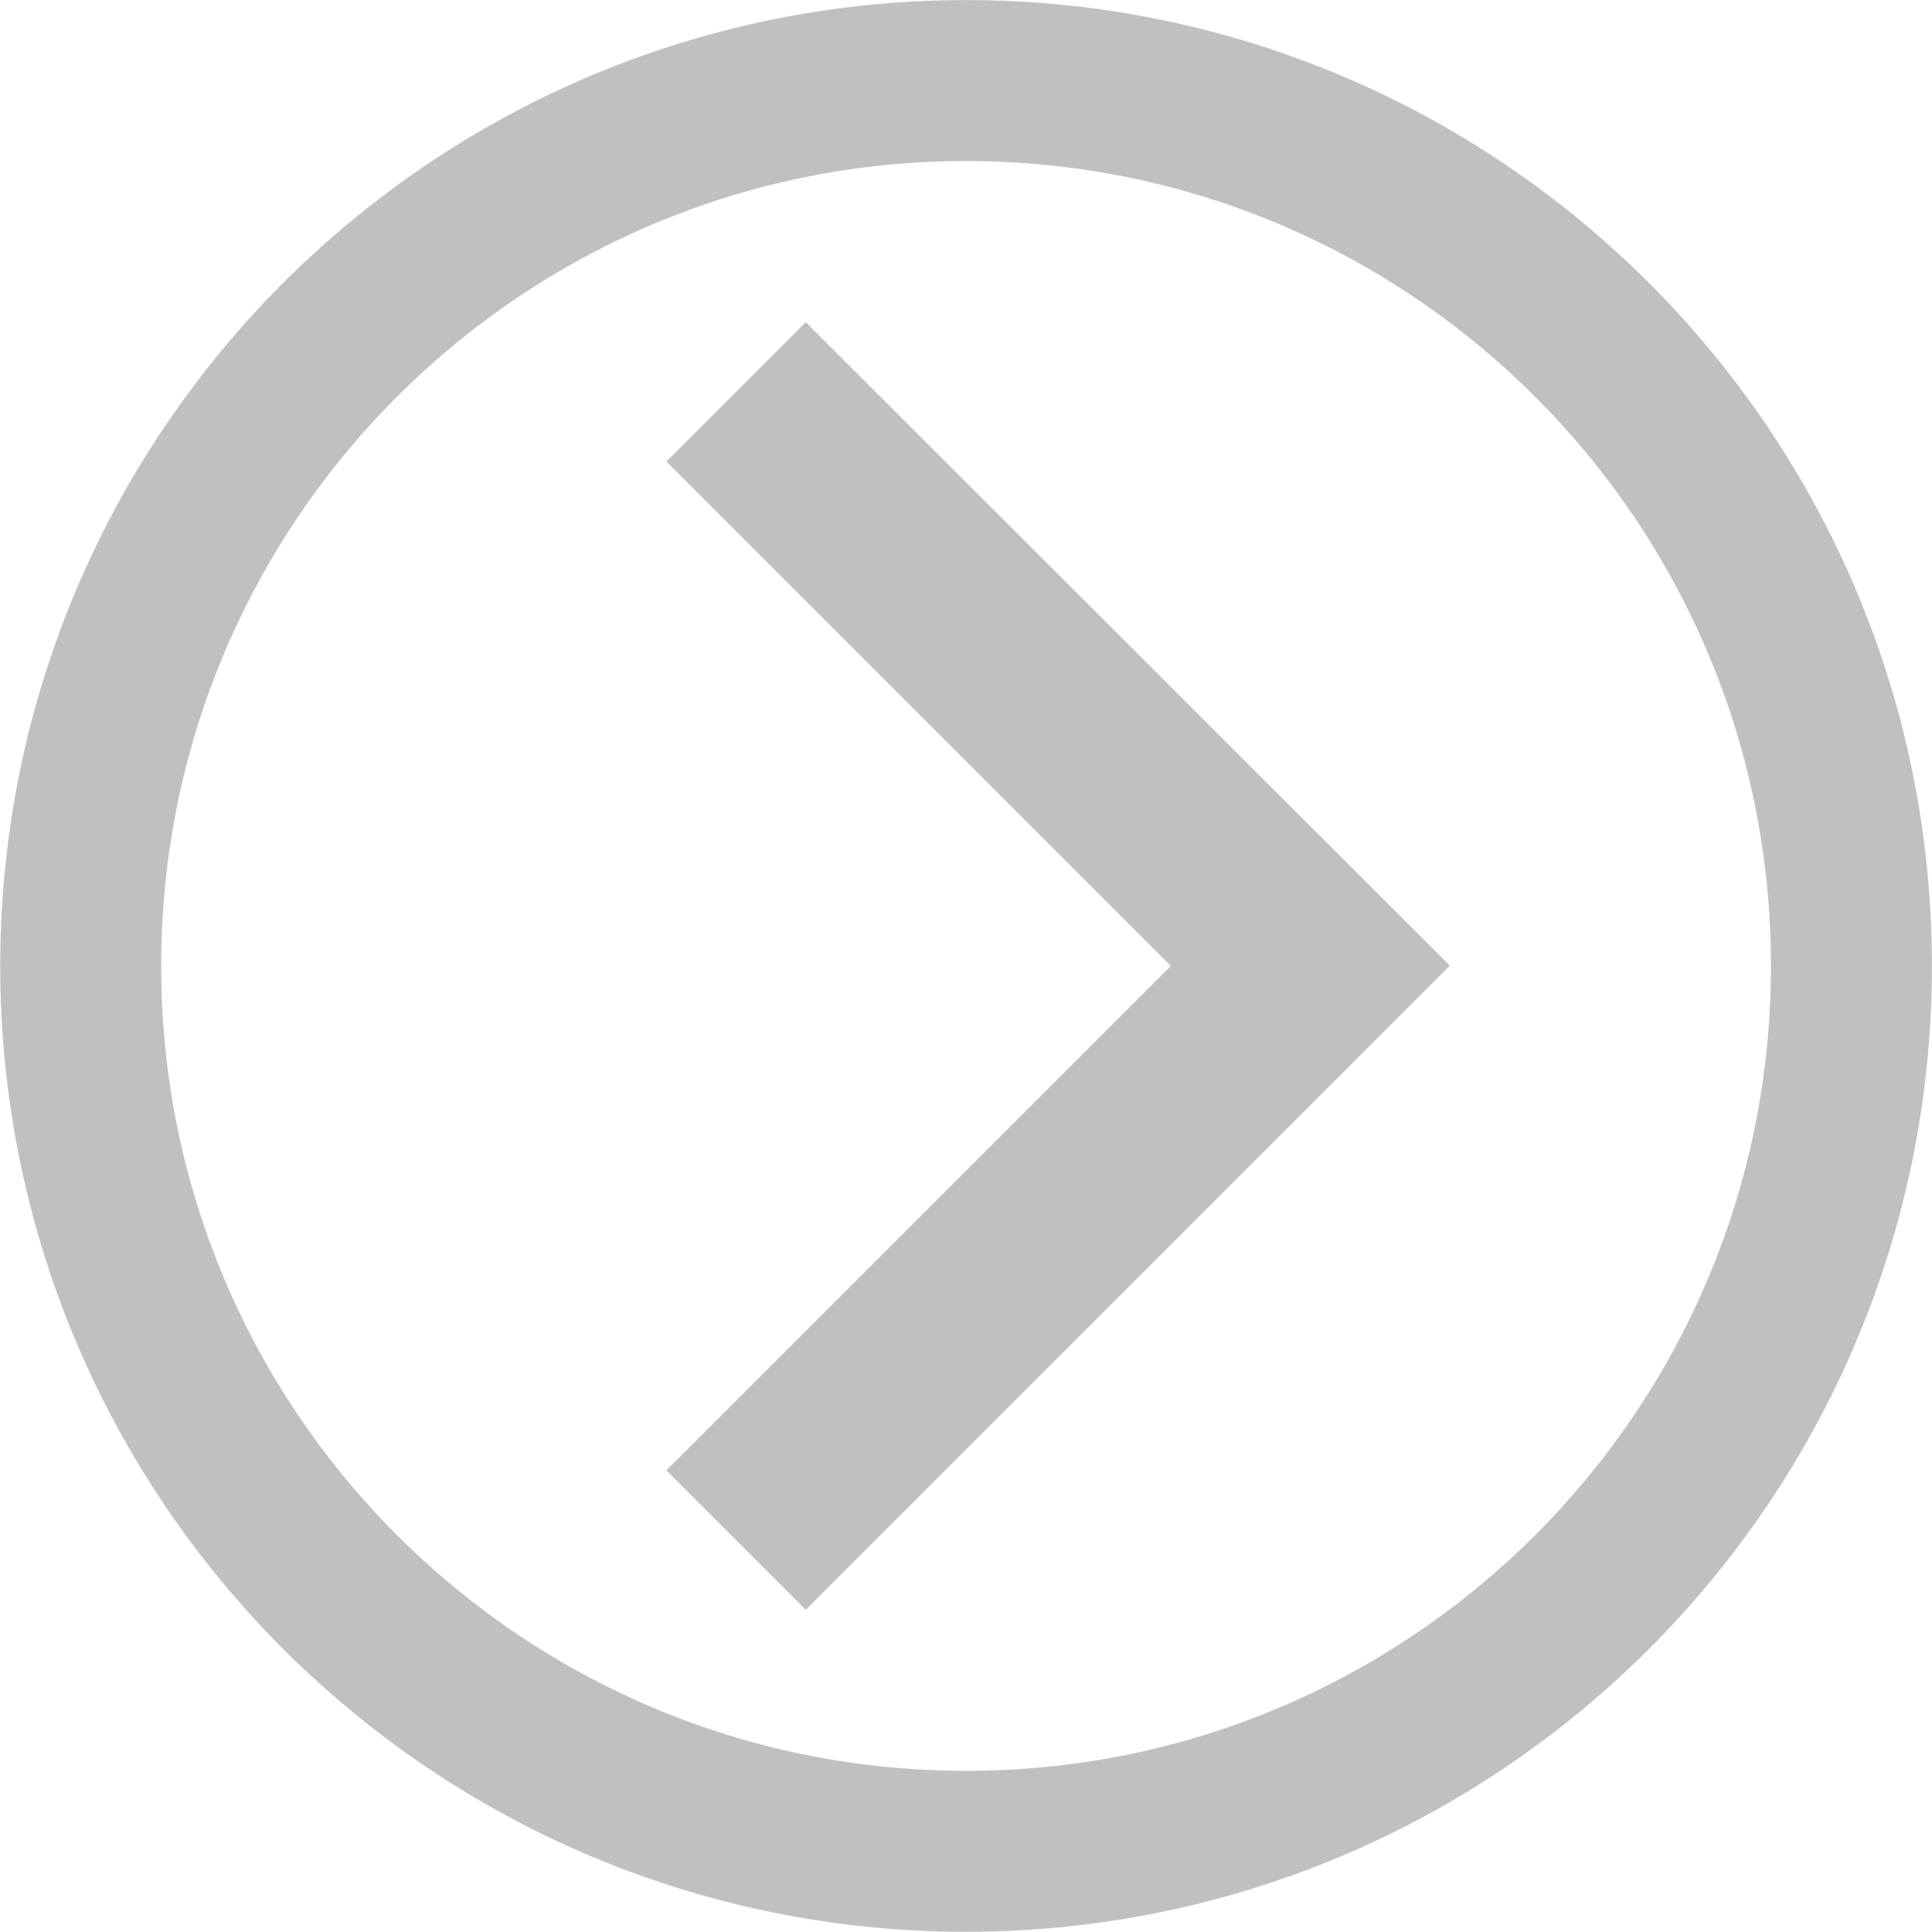
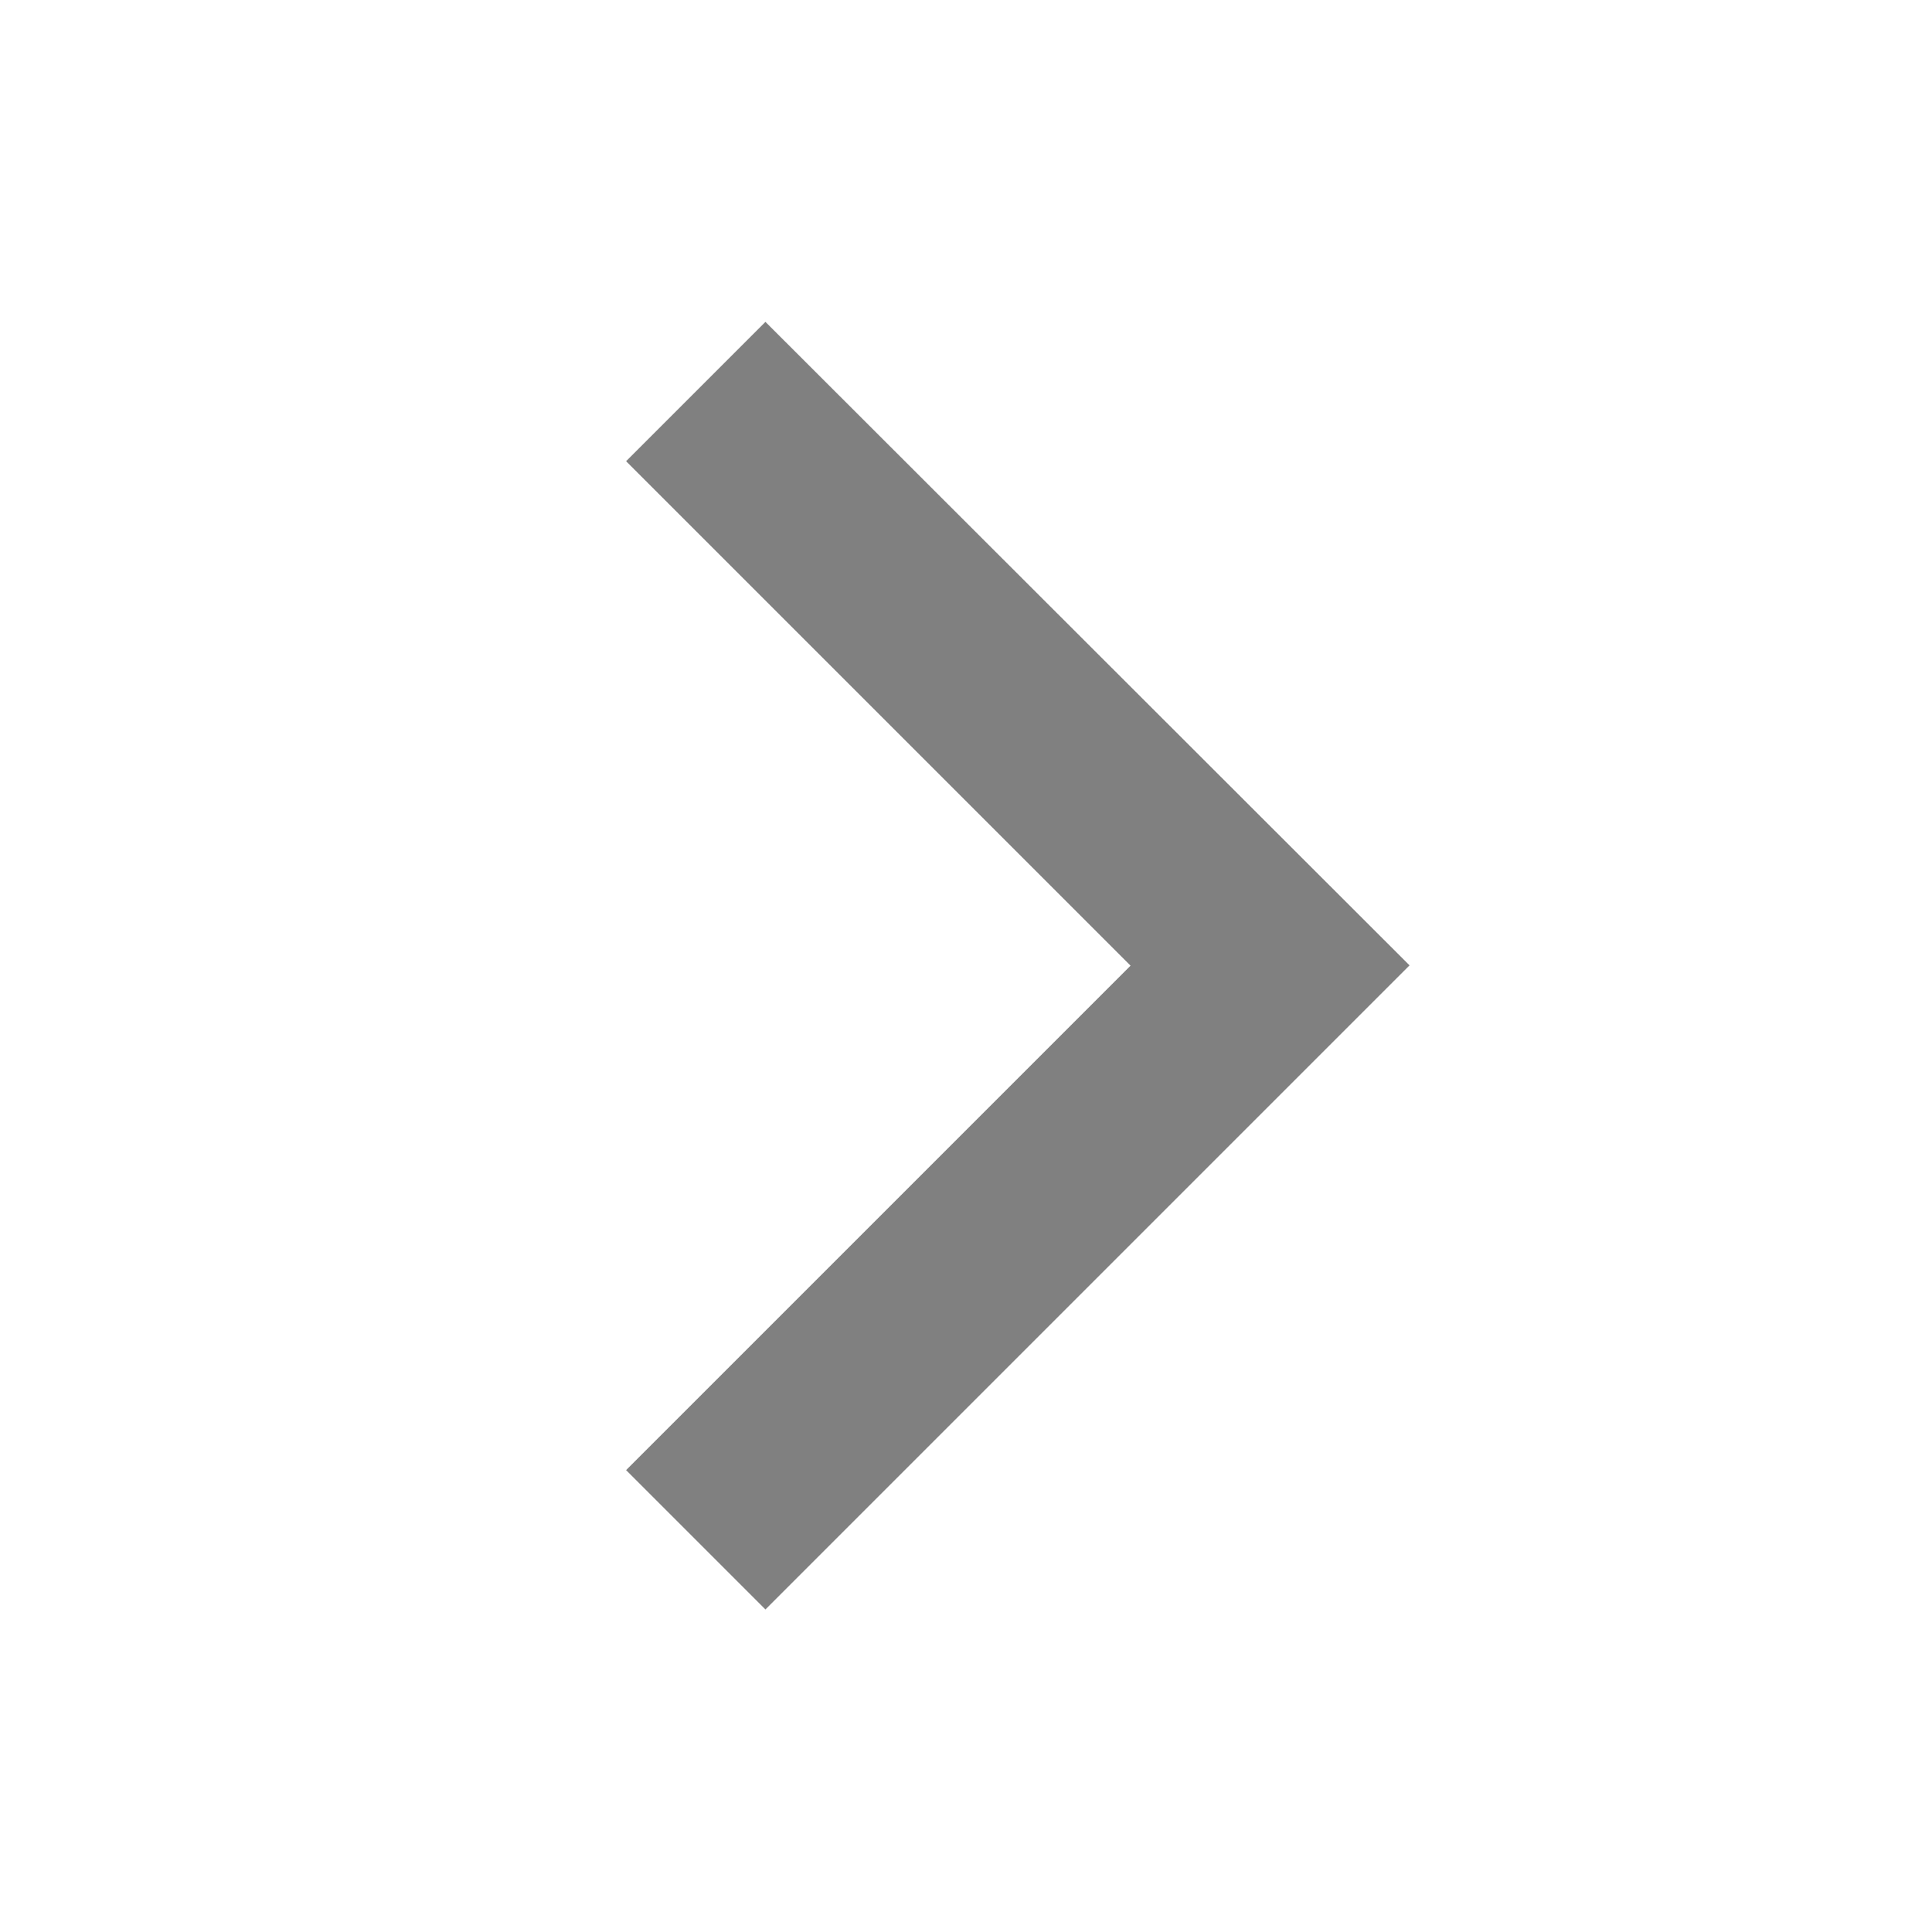
<svg xmlns="http://www.w3.org/2000/svg" width="24" height="24" viewBox="0 0 6.35 6.35" version="1.1" id="svg8">
  <defs id="defs2" />
-   <g id="layer1" transform="translate(-11.57975,-129.2682)">
-     <path style="color:#000000;clip-rule:nonzero;display:inline;overflow:visible;visibility:visible;opacity:1;isolation:auto;mix-blend-mode:normal;color-interpolation:sRGB;color-interpolation-filters:linearRGB;solid-color:#000000;solid-opacity:1;vector-effect:none;fill:#c0c0c0;fill-opacity:1;fill-rule:nonzero;stroke:none;stroke-width:0.529;stroke-linecap:butt;stroke-linejoin:miter;stroke-miterlimit:4;stroke-dasharray:none;stroke-dashoffset:0;stroke-opacity:1;color-rendering:auto;image-rendering:auto;shape-rendering:auto;text-rendering:auto;enable-background:accumulate" d="m 14.228,130.327 -0.458,0.458 1.658,1.658 -1.658,1.658 0.458,0.458 2.117,-2.117 z" id="rect4526" />
-     <circle style="color:#000000;clip-rule:nonzero;display:inline;overflow:visible;visibility:visible;opacity:1;isolation:auto;mix-blend-mode:normal;color-interpolation:sRGB;color-interpolation-filters:linearRGB;solid-color:#000000;solid-opacity:1;vector-effect:none;fill:none;fill-opacity:0.49;fill-rule:nonzero;stroke:#c0c0c0;stroke-width:0.529;stroke-linecap:butt;stroke-linejoin:miter;stroke-miterlimit:4;stroke-dasharray:none;stroke-dashoffset:0;stroke-opacity:1;color-rendering:auto;image-rendering:auto;shape-rendering:auto;text-rendering:auto;enable-background:accumulate" id="path4483" cx="14.755" cy="132.443" r="2.91" />
+   <g id="layer1" transform="translate(3.460793,-115.2181)">
+     <path style="color:#000000;clip-rule:nonzero;display:inline;overflow:visible;visibility:visible;opacity:1;isolation:auto;mix-blend-mode:normal;color-interpolation:sRGB;color-interpolation-filters:linearRGB;solid-color:#000000;solid-opacity:1;vector-effect:none;fill:#808080;fill-opacity:1;fill-rule:nonzero;stroke:none;stroke-width:0.794;stroke-linecap:butt;stroke-linejoin:miter;stroke-miterlimit:4;stroke-dasharray:none;stroke-dashoffset:0;stroke-opacity:1;color-rendering:auto;image-rendering:auto;shape-rendering:auto;text-rendering:auto;enable-background:accumulate" d="m -0.945,116.276 -0.458,0.458 1.658,1.658 -1.658,1.658 0.458,0.458 2.117,-2.117 z" id="rect4526" />
  </g>
</svg>
